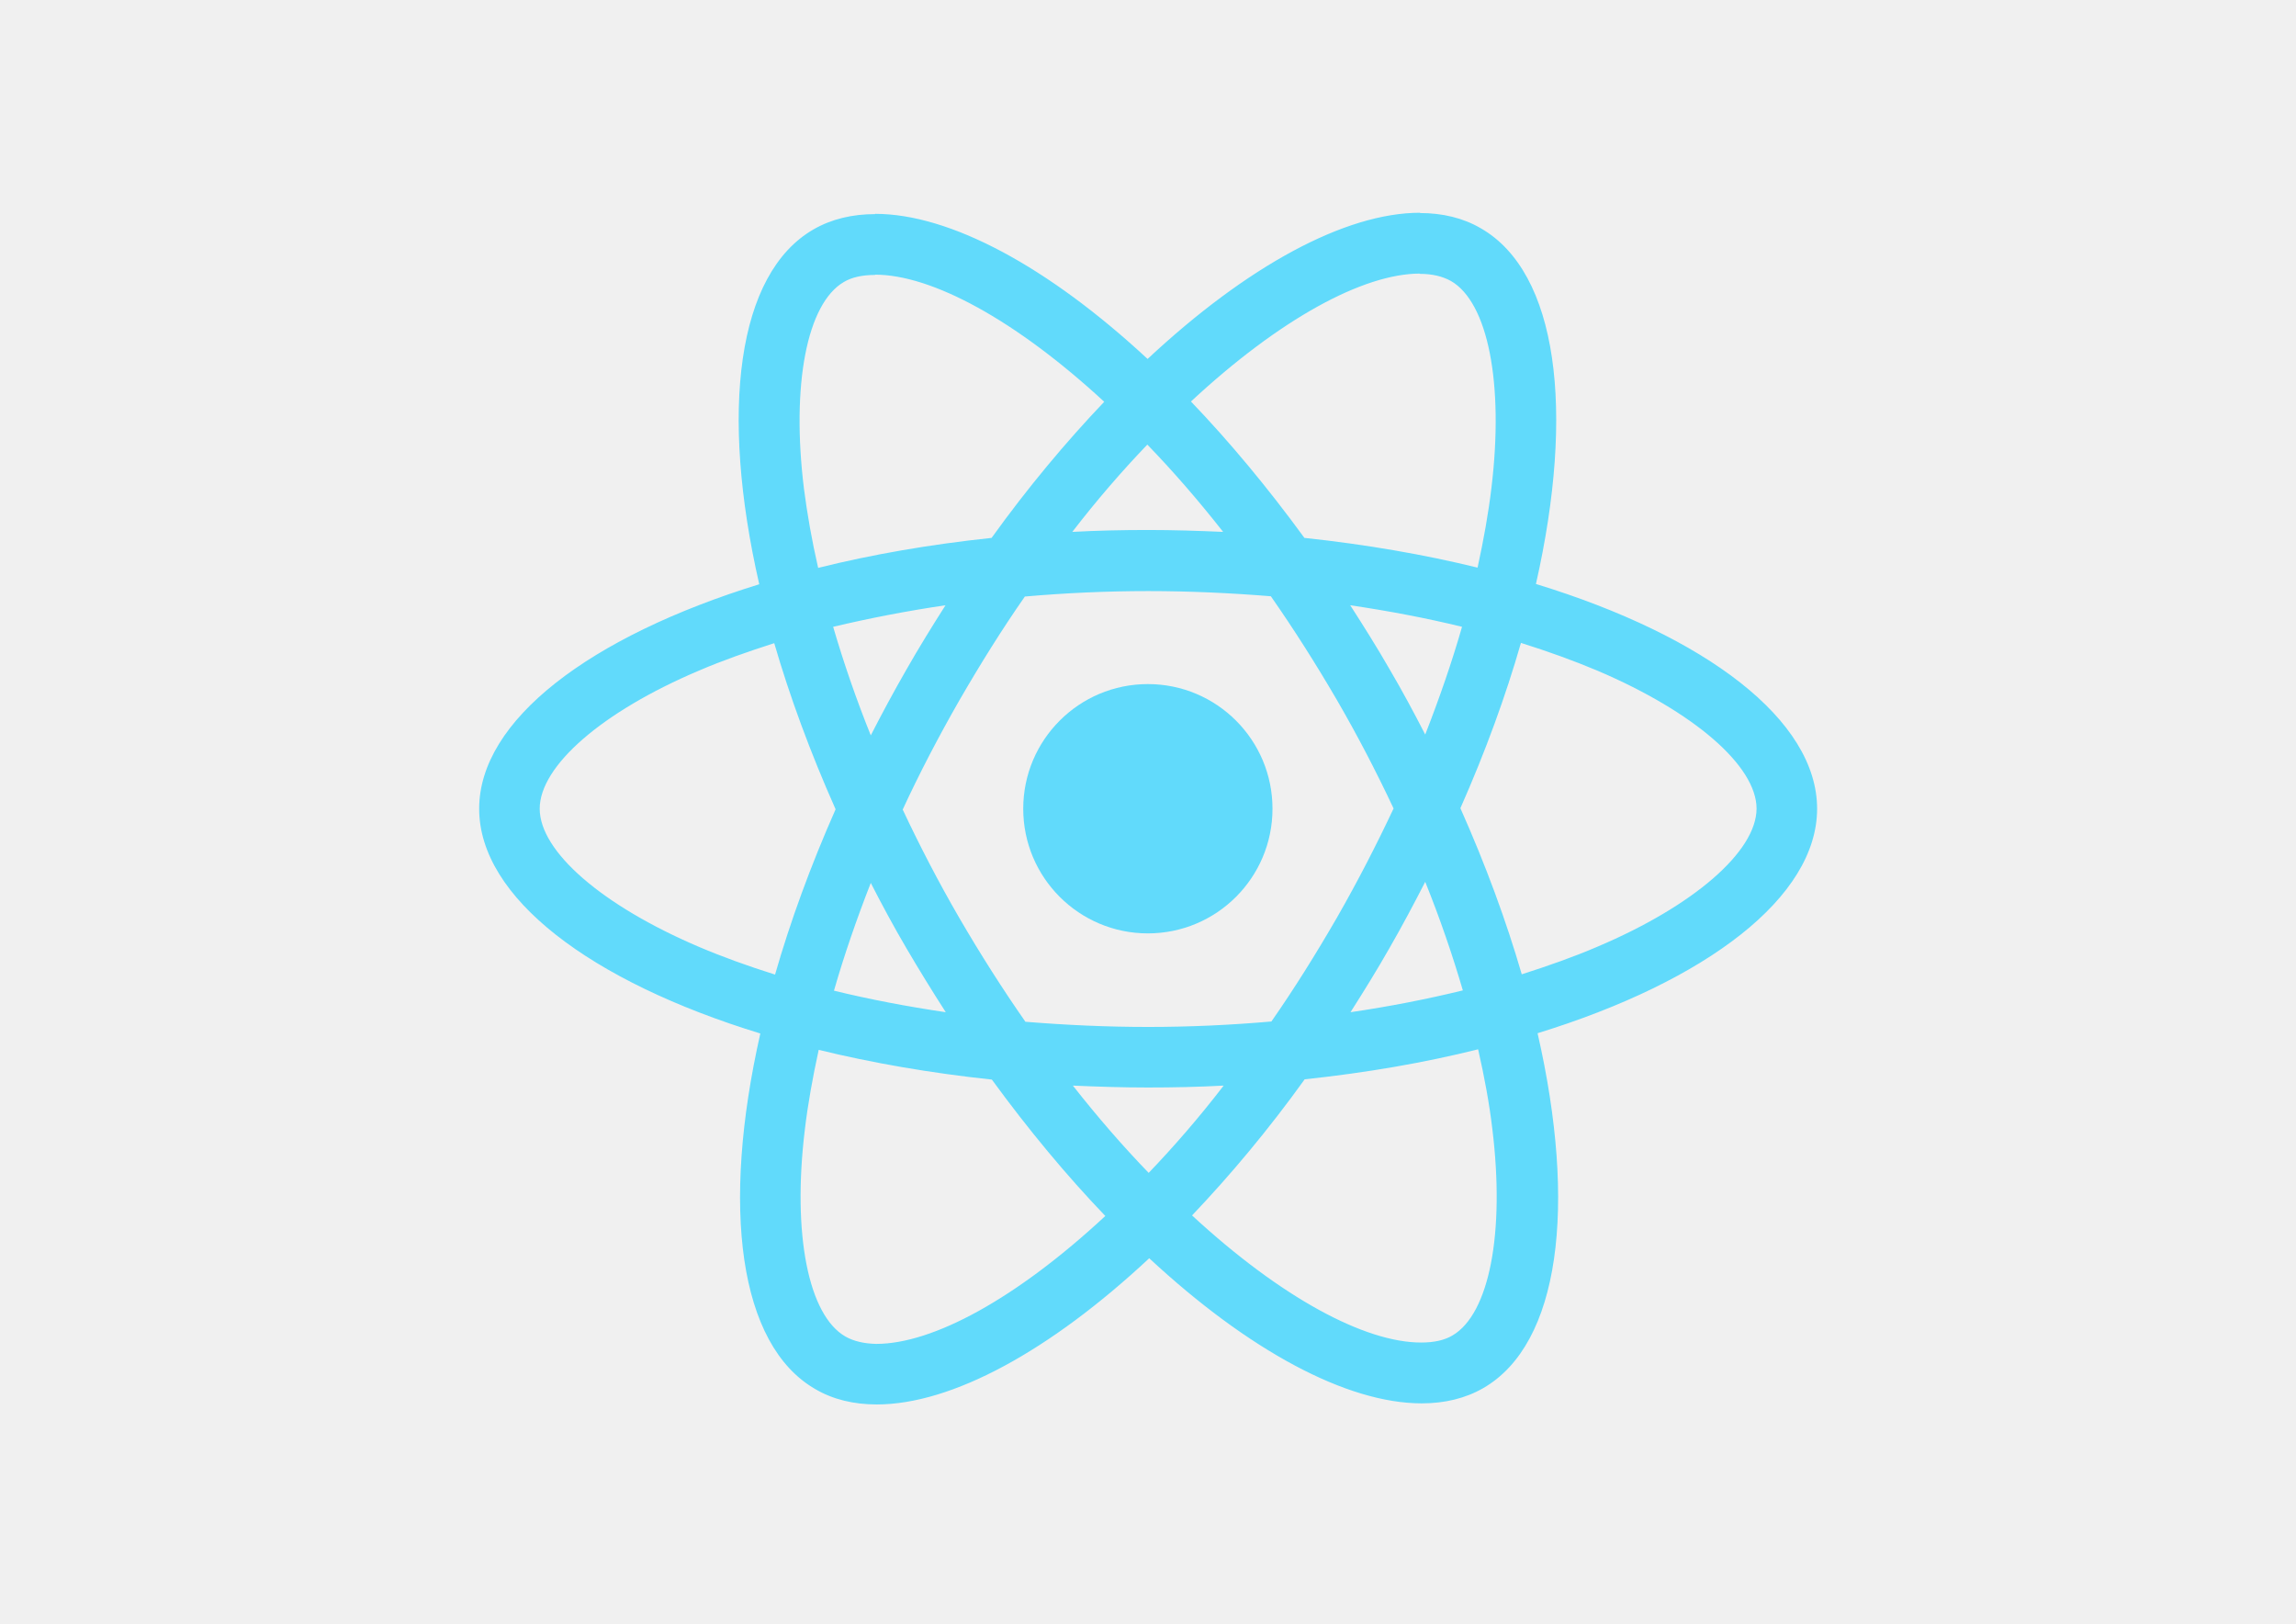
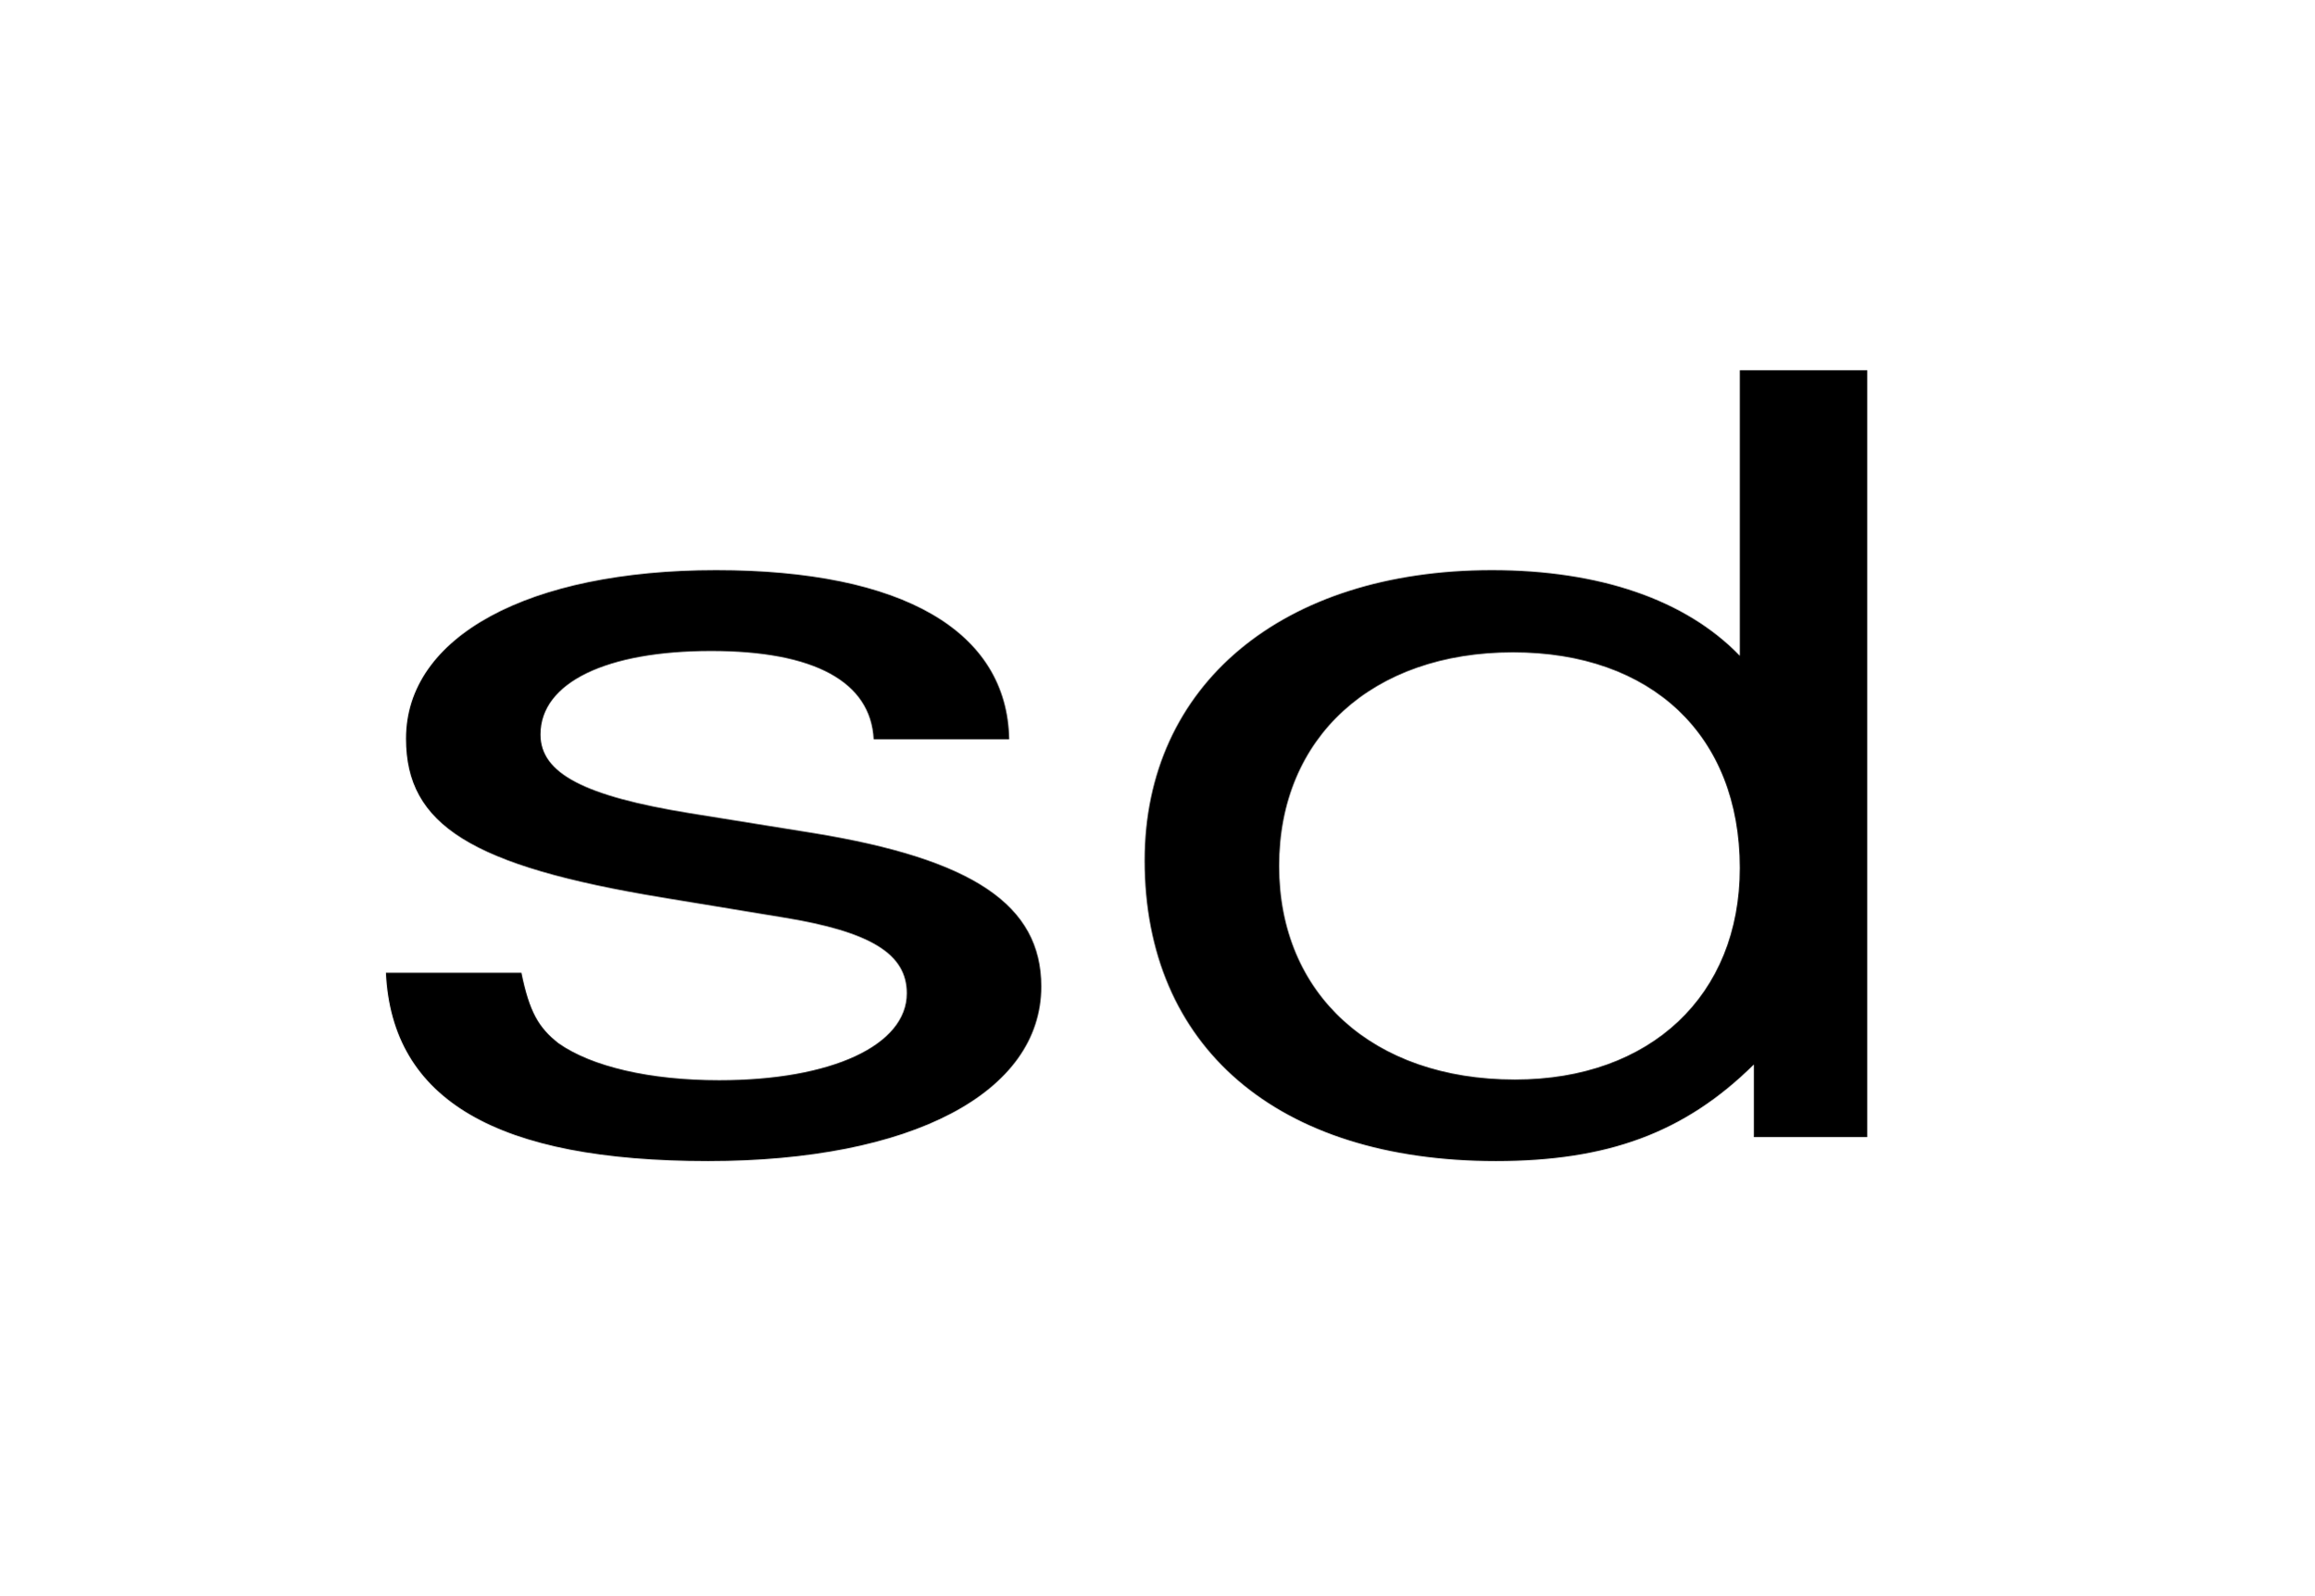
- <svg xmlns="http://www.w3.org/2000/svg" viewBox="0 0 841.9 595.3">
-   <g fill="#61DAFB">
-     <path d="M666.3 296.5c0-32.5-40.7-63.3-103.1-82.4 14.4-63.6 8-114.2-20.2-130.4-6.5-3.8-14.1-5.6-22.4-5.6v22.3c4.6 0 8.3.9 11.4 2.6 13.6 7.8 19.5 37.5 14.9 75.7-1.1 9.4-2.9 19.3-5.1 29.4-19.6-4.8-41-8.5-63.5-10.9-13.5-18.5-27.5-35.3-41.6-50 32.6-30.3 63.2-46.9 84-46.9V78c-27.5 0-63.5 19.6-99.9 53.6-36.4-33.8-72.4-53.2-99.9-53.2v22.3c20.7 0 51.4 16.5 84 46.6-14 14.7-28 31.4-41.3 49.9-22.6 2.4-44 6.1-63.6 11-2.3-10-4-19.7-5.2-29-4.7-38.2 1.1-67.9 14.6-75.8 3-1.8 6.9-2.6 11.5-2.6V78.5c-8.4 0-16 1.8-22.6 5.6-28.1 16.2-34.4 66.7-19.9 130.1-62.2 19.2-102.7 49.9-102.7 82.3 0 32.5 40.7 63.3 103.1 82.4-14.4 63.6-8 114.2 20.2 130.4 6.5 3.8 14.1 5.6 22.5 5.6 27.5 0 63.5-19.6 99.9-53.6 36.4 33.8 72.4 53.2 99.9 53.2 8.4 0 16-1.8 22.6-5.6 28.1-16.2 34.4-66.7 19.9-130.1 62-19.1 102.5-49.9 102.5-82.3zm-130.2-66.7c-3.7 12.9-8.3 26.2-13.5 39.5-4.1-8-8.4-16-13.1-24-4.6-8-9.5-15.8-14.4-23.4 14.2 2.1 27.9 4.7 41 7.9zm-45.8 106.5c-7.8 13.5-15.8 26.3-24.1 38.2-14.9 1.3-30 2-45.2 2-15.1 0-30.2-.7-45-1.9-8.3-11.9-16.4-24.6-24.2-38-7.6-13.1-14.5-26.4-20.8-39.8 6.2-13.4 13.2-26.8 20.7-39.9 7.8-13.5 15.8-26.3 24.1-38.2 14.9-1.3 30-2 45.2-2 15.1 0 30.2.7 45 1.9 8.3 11.9 16.4 24.6 24.2 38 7.6 13.1 14.5 26.4 20.8 39.8-6.3 13.4-13.2 26.8-20.7 39.9zm32.3-13c5.4 13.4 10 26.8 13.8 39.8-13.1 3.2-26.9 5.9-41.2 8 4.9-7.7 9.8-15.6 14.4-23.7 4.6-8 8.9-16.1 13-24.1zM421.2 430c-9.3-9.6-18.6-20.3-27.8-32 9 .4 18.2.7 27.5.7 9.4 0 18.7-.2 27.8-.7-9 11.7-18.3 22.4-27.5 32zm-74.4-58.9c-14.2-2.1-27.9-4.7-41-7.9 3.7-12.9 8.3-26.2 13.5-39.5 4.1 8 8.4 16 13.1 24 4.7 8 9.5 15.8 14.4 23.4zM420.7 163c9.3 9.6 18.6 20.3 27.8 32-9-.4-18.2-.7-27.5-.7-9.4 0-18.7.2-27.8.7 9-11.7 18.3-22.4 27.5-32zm-74 58.9c-4.9 7.7-9.8 15.6-14.4 23.7-4.6 8-8.9 16-13 24-5.4-13.4-10-26.8-13.8-39.8 13.1-3.1 26.9-5.8 41.2-7.9zm-90.5 125.2c-35.4-15.1-58.3-34.9-58.3-50.6 0-15.7 22.9-35.6 58.3-50.6 8.6-3.7 18-7 27.7-10.1 5.7 19.6 13.2 40 22.5 60.9-9.2 20.8-16.6 41.1-22.2 60.6-9.9-3.1-19.3-6.5-28-10.2zM310 490c-13.6-7.8-19.5-37.5-14.9-75.7 1.1-9.4 2.9-19.3 5.1-29.4 19.6 4.8 41 8.5 63.5 10.9 13.5 18.5 27.5 35.3 41.6 50-32.6 30.3-63.2 46.9-84 46.9-4.5-.1-8.3-1-11.3-2.7zm237.2-76.2c4.7 38.2-1.1 67.9-14.6 75.8-3 1.8-6.9 2.6-11.5 2.6-20.7 0-51.4-16.5-84-46.6 14-14.7 28-31.4 41.3-49.9 22.6-2.4 44-6.1 63.6-11 2.3 10.1 4.1 19.8 5.2 29.1zm38.5-66.7c-8.6 3.7-18 7-27.7 10.1-5.7-19.6-13.2-40-22.5-60.9 9.2-20.8 16.6-41.1 22.2-60.6 9.9 3.1 19.3 6.5 28.1 10.2 35.4 15.1 58.3 34.9 58.3 50.6-.1 15.7-23 35.6-58.4 50.6zM320.8 78.4z" />
-     <circle cx="420.9" cy="296.5" r="45.7" />
-     <path d="M520.5 78.1z" />
+ <svg xmlns="http://www.w3.org/2000/svg" width="580" height="400">
+   <g>
+     <rect fill="#fff" id="canvas_background" height="402" width="582" y="-1" x="-1" />
+     <g display="none" overflow="visible" y="0" x="0" height="100%" width="100%" id="canvasGrid">
+       <rect fill="url(#gridpattern)" stroke-width="0" y="0" x="0" height="100%" width="100%" />
+     </g>
+   </g>
+   <g>
+     <text stroke="#000" transform="matrix(27.54278,0,0,10.4234,-11523.913,-2955.777) " xml:space="preserve" text-anchor="start" font-family="Helvetica, Arial, sans-serif" font-size="24" id="svg_1" y="311.333" x="422.5" stroke-width="0" fill="#000000" />
+     <text style="cursor: move;" stroke="#000" transform="matrix(16.09957,0,0,10.98799,-1493.048,-1784.261) " xml:space="preserve" text-anchor="start" font-family="Helvetica, Arial, sans-serif" font-size="24" id="svg_2" y="188.333" x="97.935" fill-opacity="null" stroke-opacity="null" stroke-width="0" fill="#000000">sd</text>
  </g>
</svg>
